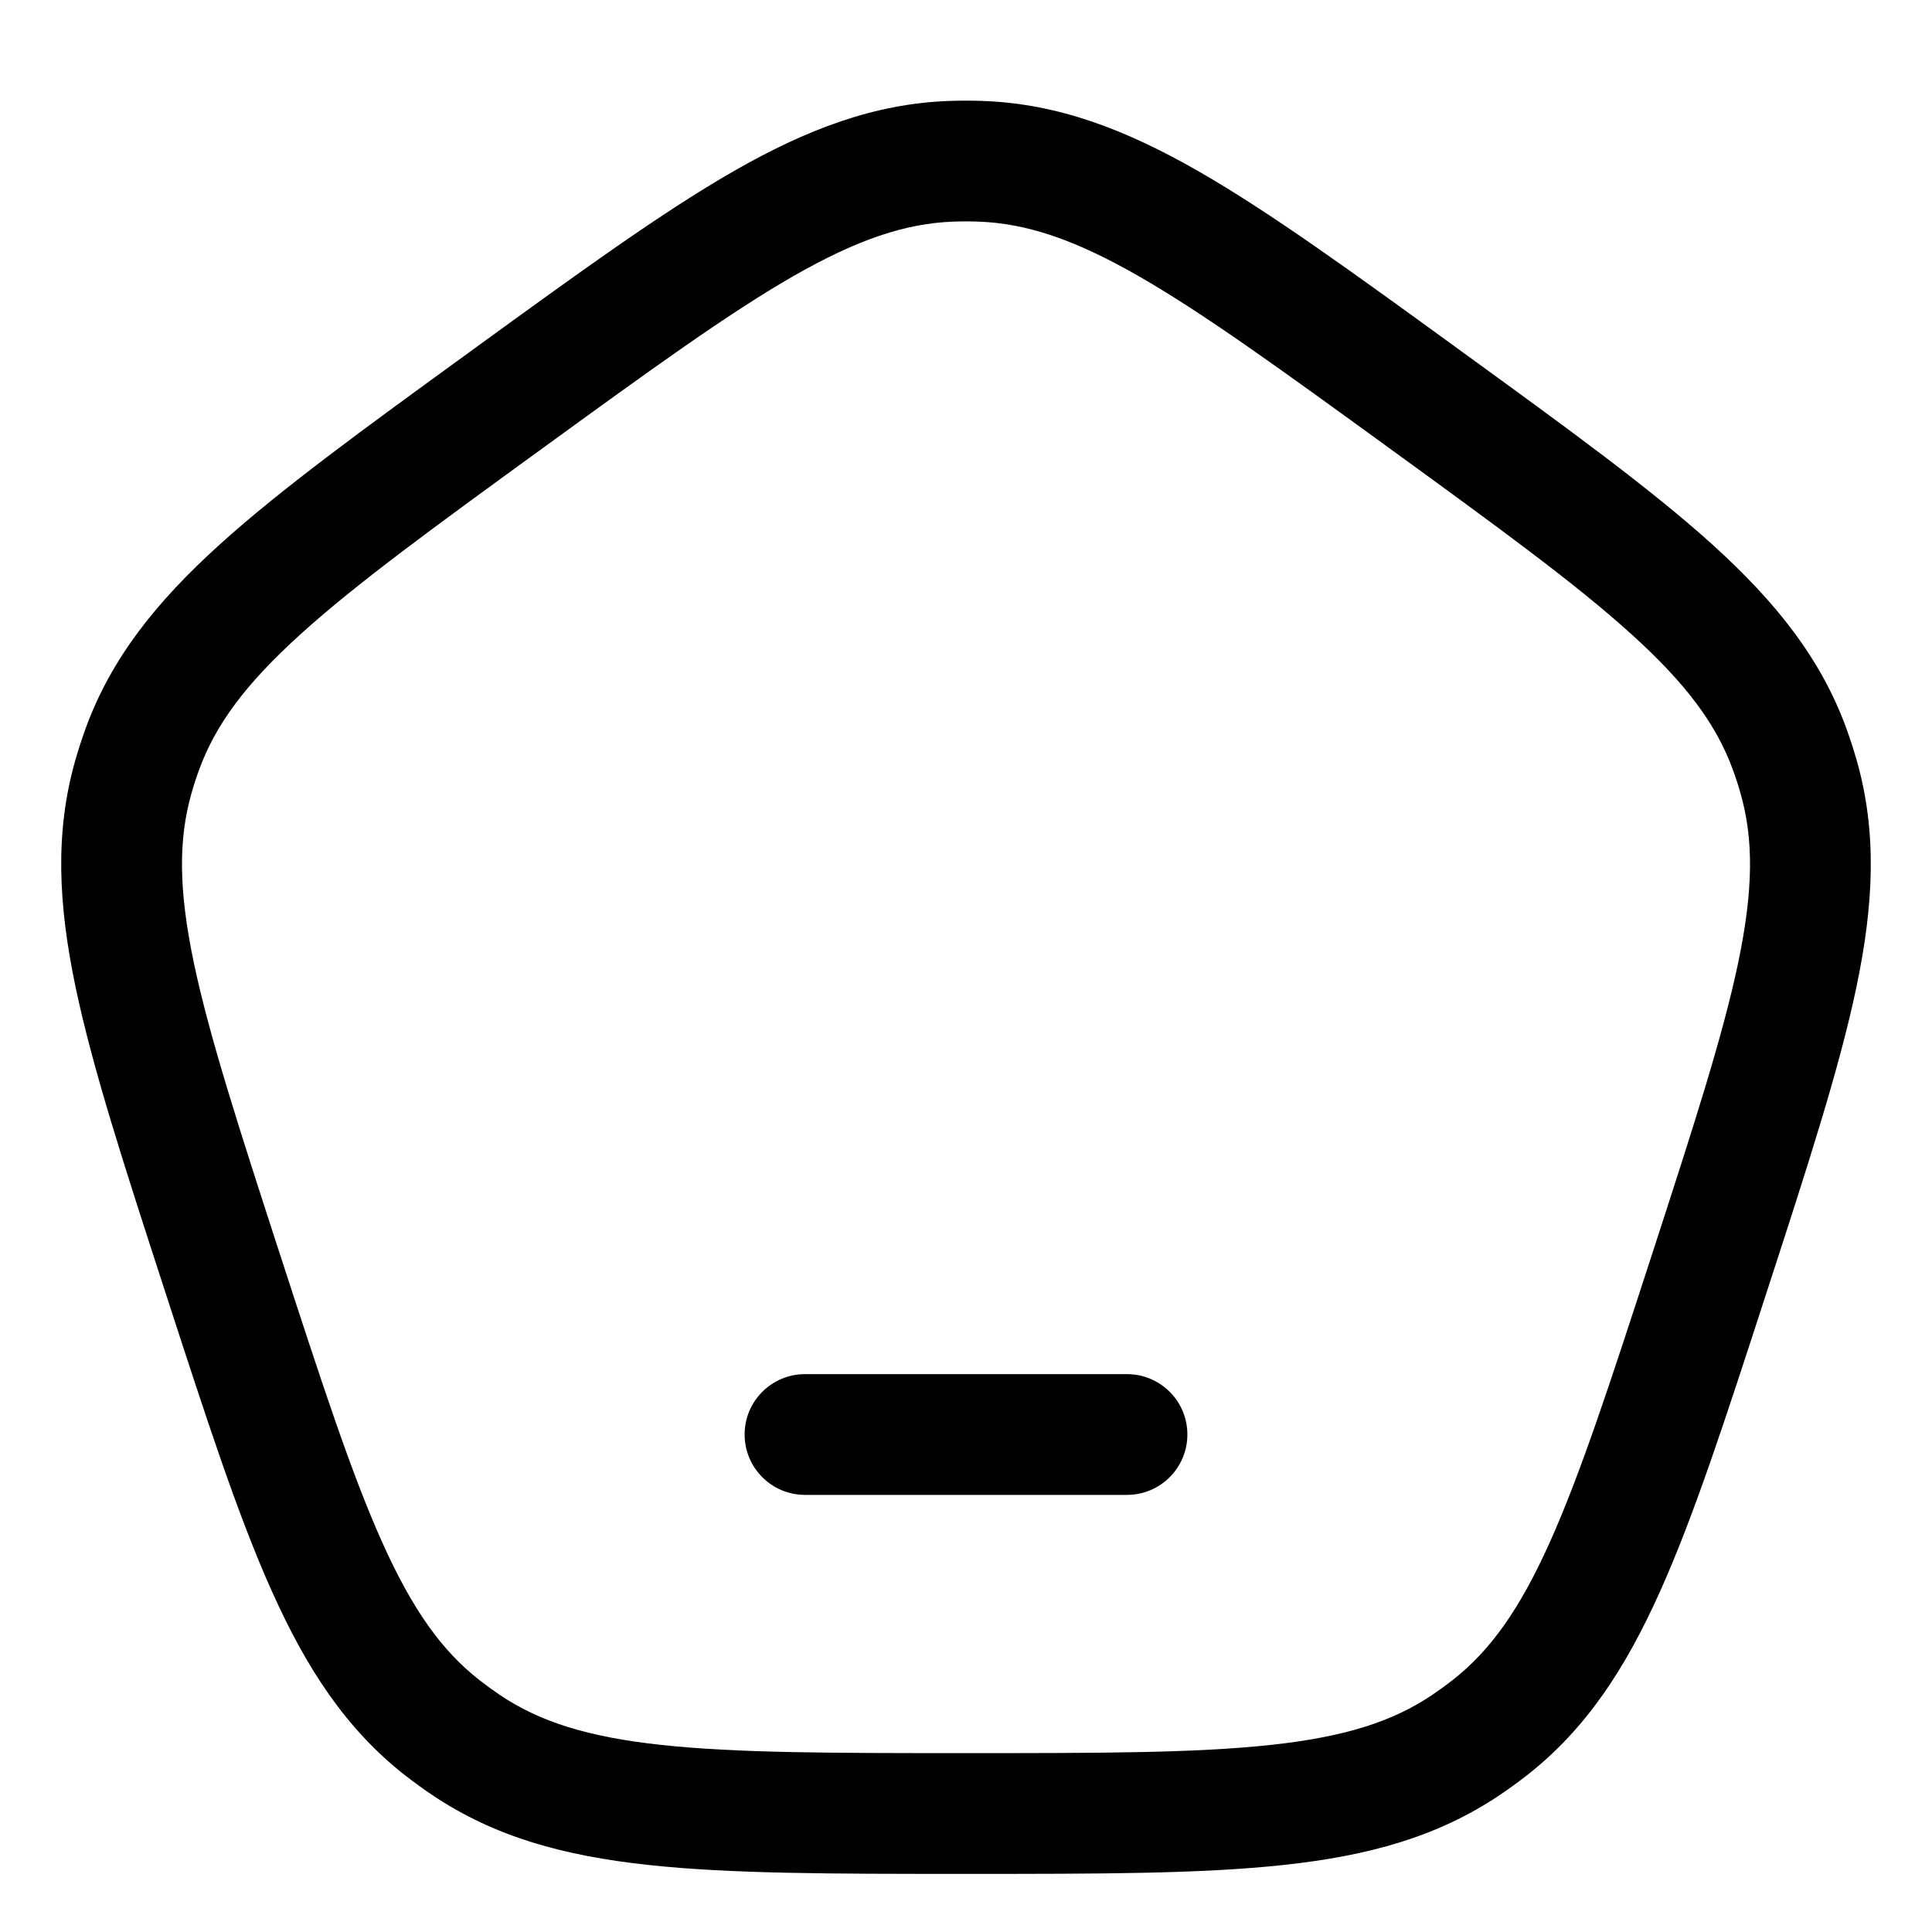
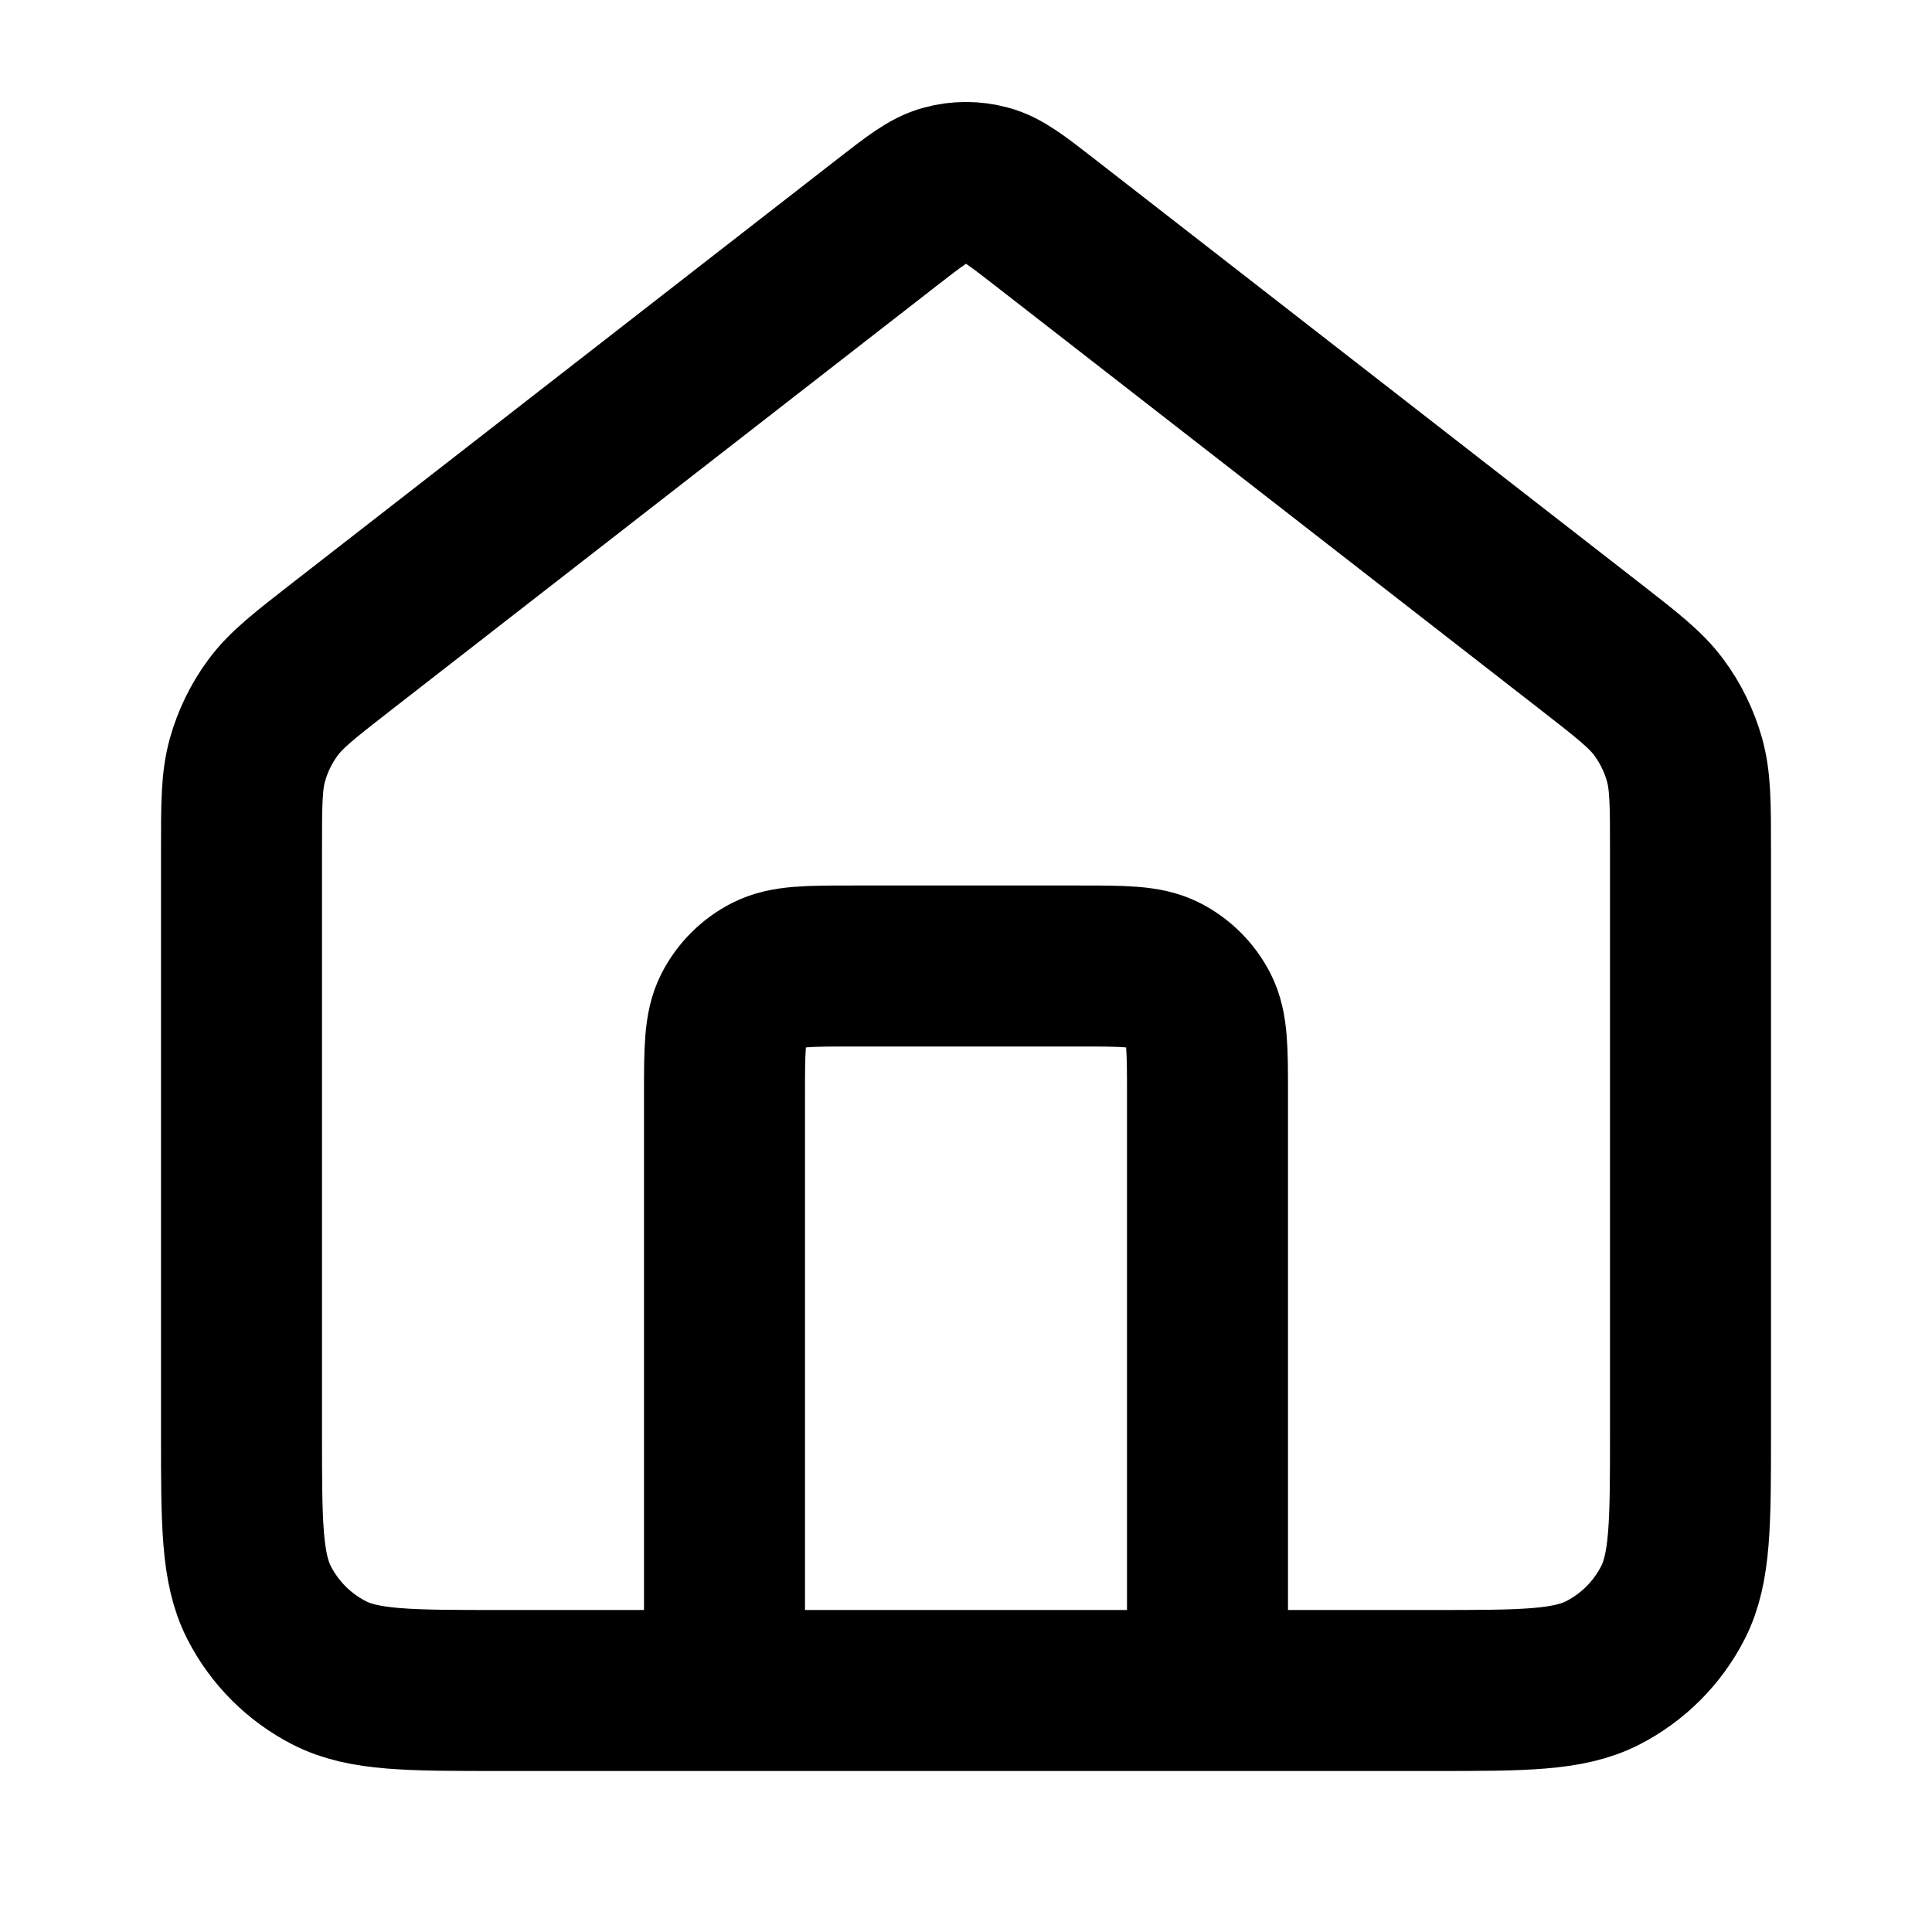
<svg xmlns="http://www.w3.org/2000/svg" width="current" height="current" viewBox="0 0 24 24" fill="none">
-   <path d="M10 17.07C9.586 17.07 9.25 17.405 9.25 17.82C9.25 18.234 9.586 18.57 10 18.57H14C14.414 18.57 14.75 18.234 14.75 17.82C14.75 17.405 14.414 17.07 14 17.07H10Z" fill="currentColor" />
-   <path fill-rule="evenodd" clip-rule="evenodd" d="M12.211 1.254C12.07 1.249 11.93 1.249 11.789 1.254C10.862 1.288 10.027 1.603 9.111 2.128C8.219 2.64 7.192 3.386 5.888 4.333L5.817 4.385C4.514 5.331 3.487 6.078 2.725 6.768C1.942 7.477 1.384 8.174 1.065 9.045C1.017 9.177 0.974 9.311 0.935 9.446C0.681 10.339 0.723 11.23 0.939 12.263C1.15 13.27 1.542 14.478 2.04 16.01L2.067 16.093C2.565 17.625 2.957 18.833 3.379 19.771C3.811 20.734 4.301 21.48 5.031 22.053C5.142 22.139 5.256 22.222 5.372 22.3C6.143 22.818 7.004 23.054 8.053 23.167C9.075 23.278 10.345 23.278 11.956 23.278H12.044C13.655 23.278 14.925 23.278 15.947 23.167C16.997 23.054 17.857 22.818 18.628 22.3C18.744 22.222 18.858 22.139 18.969 22.053C19.699 21.48 20.189 20.734 20.621 19.771C21.043 18.833 21.435 17.625 21.933 16.093L21.96 16.01C22.458 14.478 22.85 13.27 23.061 12.263C23.277 11.23 23.319 10.339 23.065 9.446C23.026 9.311 22.983 9.177 22.935 9.045C22.616 8.174 22.058 7.477 21.276 6.768C20.513 6.078 19.486 5.331 18.183 4.385L18.112 4.333C16.808 3.386 15.781 2.64 14.889 2.128C13.973 1.603 13.138 1.288 12.211 1.254ZM11.844 2.753C11.948 2.749 12.052 2.749 12.156 2.753C12.751 2.775 13.344 2.972 14.143 3.429C14.957 3.896 15.919 4.594 17.265 5.572C18.612 6.551 19.573 7.25 20.268 7.88C20.951 8.498 21.321 9.001 21.526 9.561C21.562 9.658 21.594 9.757 21.622 9.857C21.785 10.43 21.781 11.055 21.593 11.956C21.401 12.874 21.034 14.005 20.52 15.588C20.005 17.171 19.637 18.301 19.253 19.157C18.876 19.997 18.512 20.505 18.043 20.872C17.961 20.936 17.877 20.997 17.791 21.055C17.297 21.388 16.701 21.577 15.786 21.676C14.853 21.777 13.665 21.778 12 21.778C10.335 21.778 9.147 21.777 8.214 21.676C7.299 21.577 6.704 21.388 6.209 21.055C6.123 20.997 6.039 20.936 5.957 20.872C5.488 20.505 5.124 19.997 4.747 19.157C4.363 18.301 3.995 17.171 3.48 15.588C2.966 14.005 2.6 12.874 2.407 11.956C2.219 11.055 2.215 10.43 2.378 9.857C2.406 9.757 2.438 9.658 2.474 9.561C2.679 9.001 3.049 8.498 3.732 7.88C4.427 7.25 5.388 6.551 6.735 5.572C8.081 4.594 9.043 3.896 9.857 3.429C10.656 2.972 11.249 2.775 11.844 2.753Z" fill="currentColor" />
+   <path d="M9 21V13.6C9 13.04 9 12.76 9.109 12.546C9.205 12.358 9.358 12.205 9.546 12.109C9.76 12 10.04 12 10.6 12H13.4C13.96 12 14.24 12 14.454 12.109C14.642 12.205 14.795 12.358 14.891 12.546C15 12.76 15 13.04 15 13.6V21M11.018 2.764L4.235 8.039C3.782 8.392 3.555 8.568 3.392 8.789C3.247 8.984 3.14 9.205 3.074 9.439C3 9.704 3 9.991 3 10.565V17.8C3 18.92 3 19.48 3.218 19.908C3.41 20.284 3.716 20.59 4.092 20.782C4.52 21 5.08 21 6.2 21H17.8C18.92 21 19.48 21 19.908 20.782C20.284 20.59 20.59 20.284 20.782 19.908C21 19.48 21 18.92 21 17.8V10.565C21 9.991 21 9.704 20.926 9.439C20.86 9.205 20.753 8.984 20.608 8.789C20.445 8.568 20.218 8.392 19.765 8.039L12.982 2.764C12.631 2.491 12.455 2.354 12.261 2.302C12.09 2.255 11.91 2.255 11.739 2.302C11.545 2.354 11.369 2.491 11.018 2.764Z" stroke="currentColor" stroke-width="2" stroke-linecap="round" stroke-linejoin="round" />
</svg>
